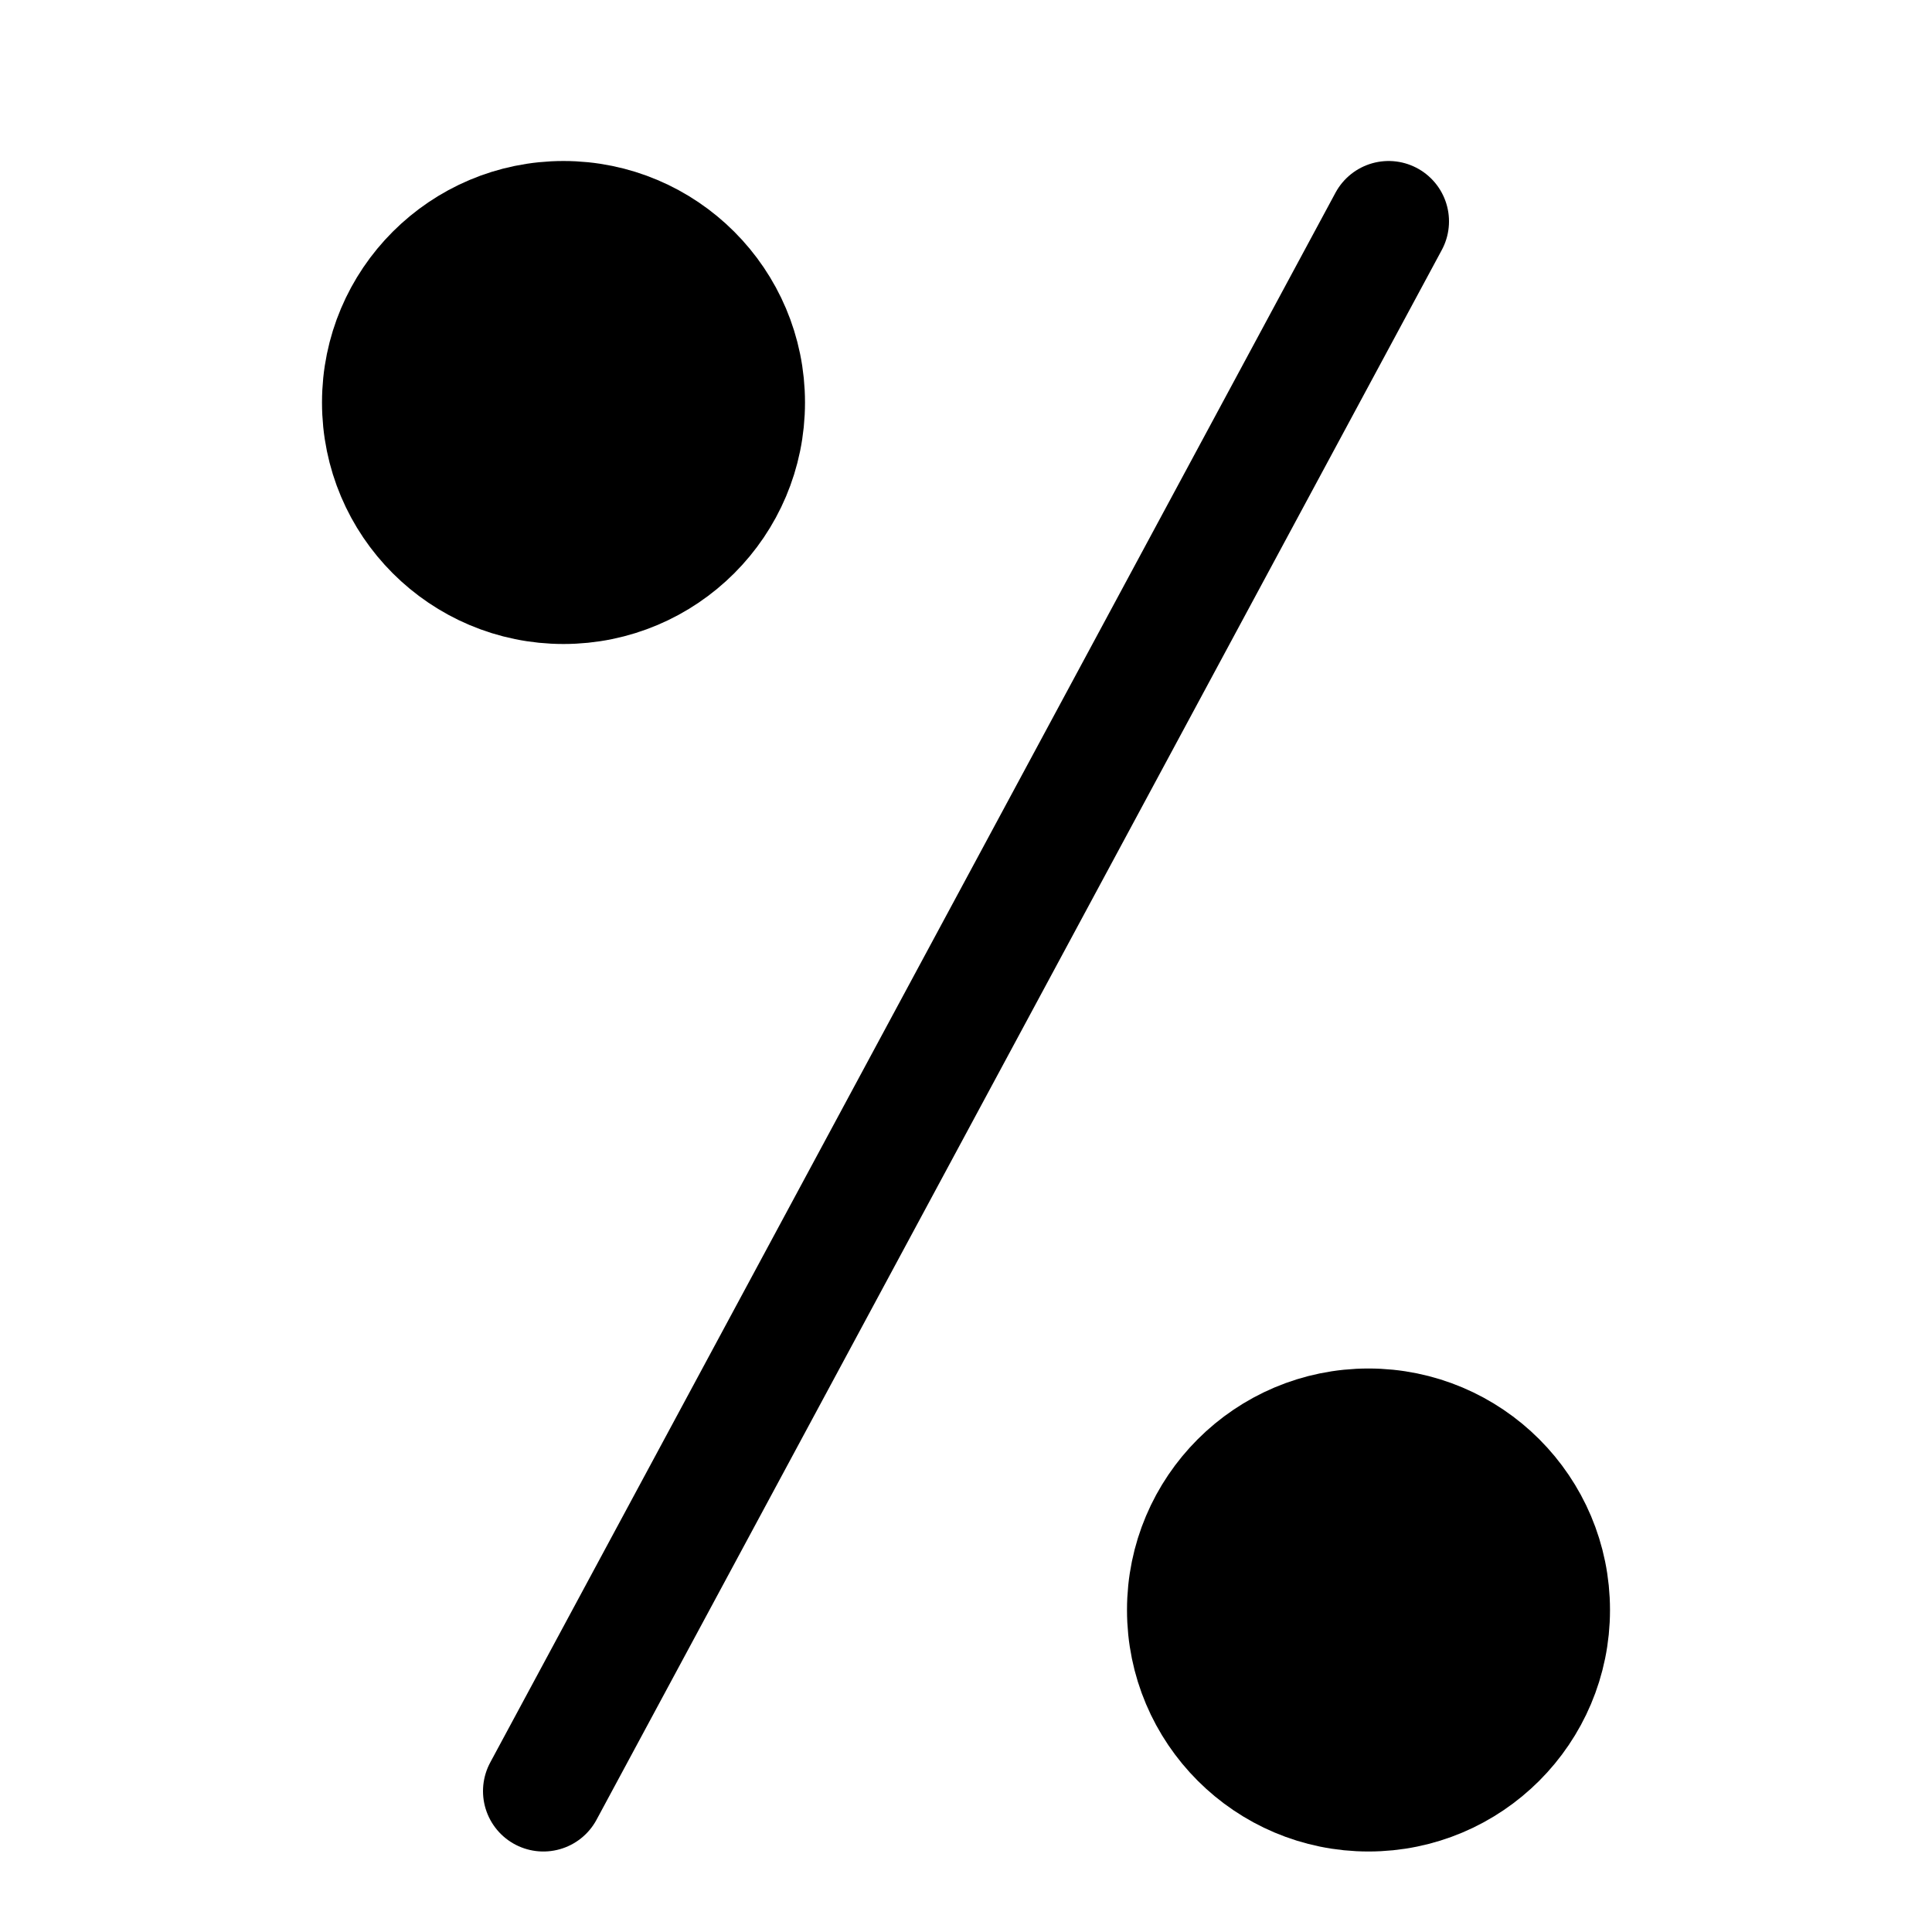
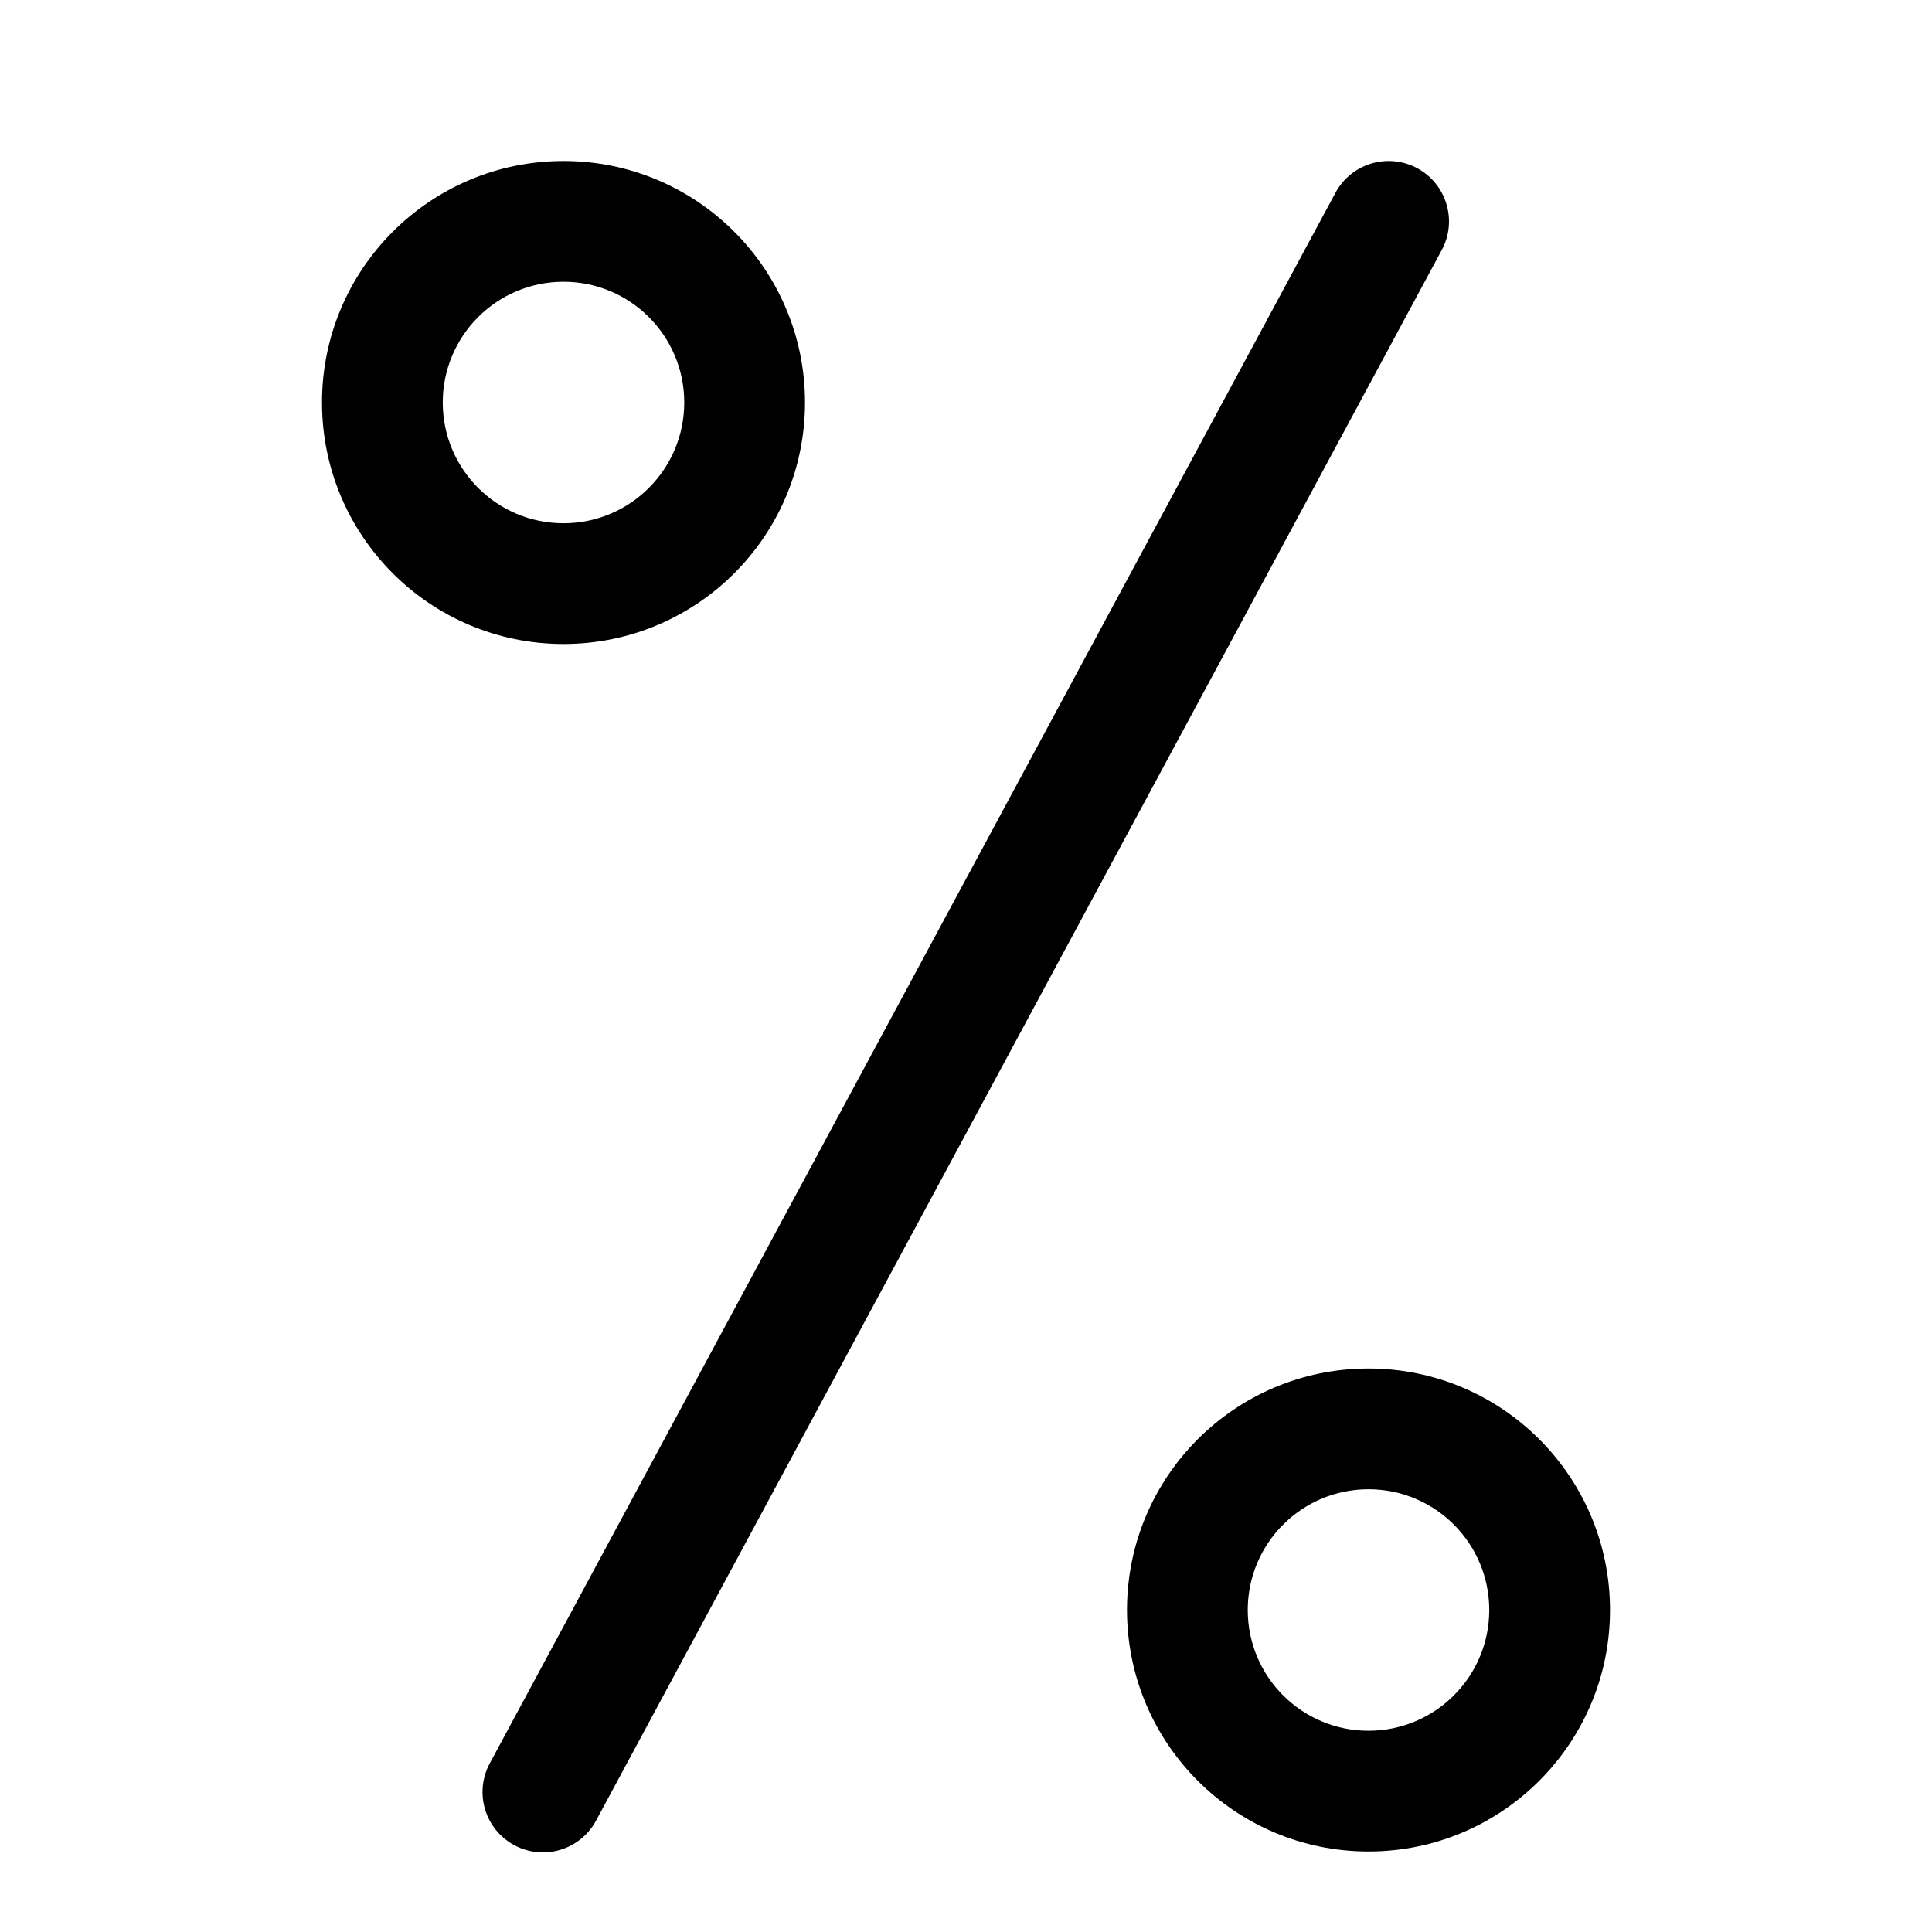
<svg xmlns="http://www.w3.org/2000/svg" width="24" height="24">
-   <path stroke="#000" stroke-linecap="round" stroke-linejoin="round" stroke-width="1.5" d="M17.25 2.75l-10.5 19.5" />
-   <circle cx="7" cy="5" r="2.25" stroke="#000" stroke-linecap="round" stroke-linejoin="round" stroke-width="1.5" />
-   <circle cx="17" cy="20" r="2.25" stroke="#000" stroke-linecap="round" stroke-linejoin="round" stroke-width="1.5" />
+   <path d="M17.606 2.09a.75.75 0 01.304 1.016l-10.5 19.5a.75.75 0 11-1.32-.712l10.5-19.5a.75.75 0 011.016-.304z" />
+   <path fill-rule="evenodd" d="M4 5a3 3 0 116 0 3 3 0 01-6 0zm3-1.5a1.5 1.5 0 100 3 1.5 1.5 0 000-3zM17 17a3 3 0 100 6 3 3 0 000-6zm-1.5 3a1.5 1.5 0 113 0 1.5 1.5 0 01-3 0z" />
</svg>
